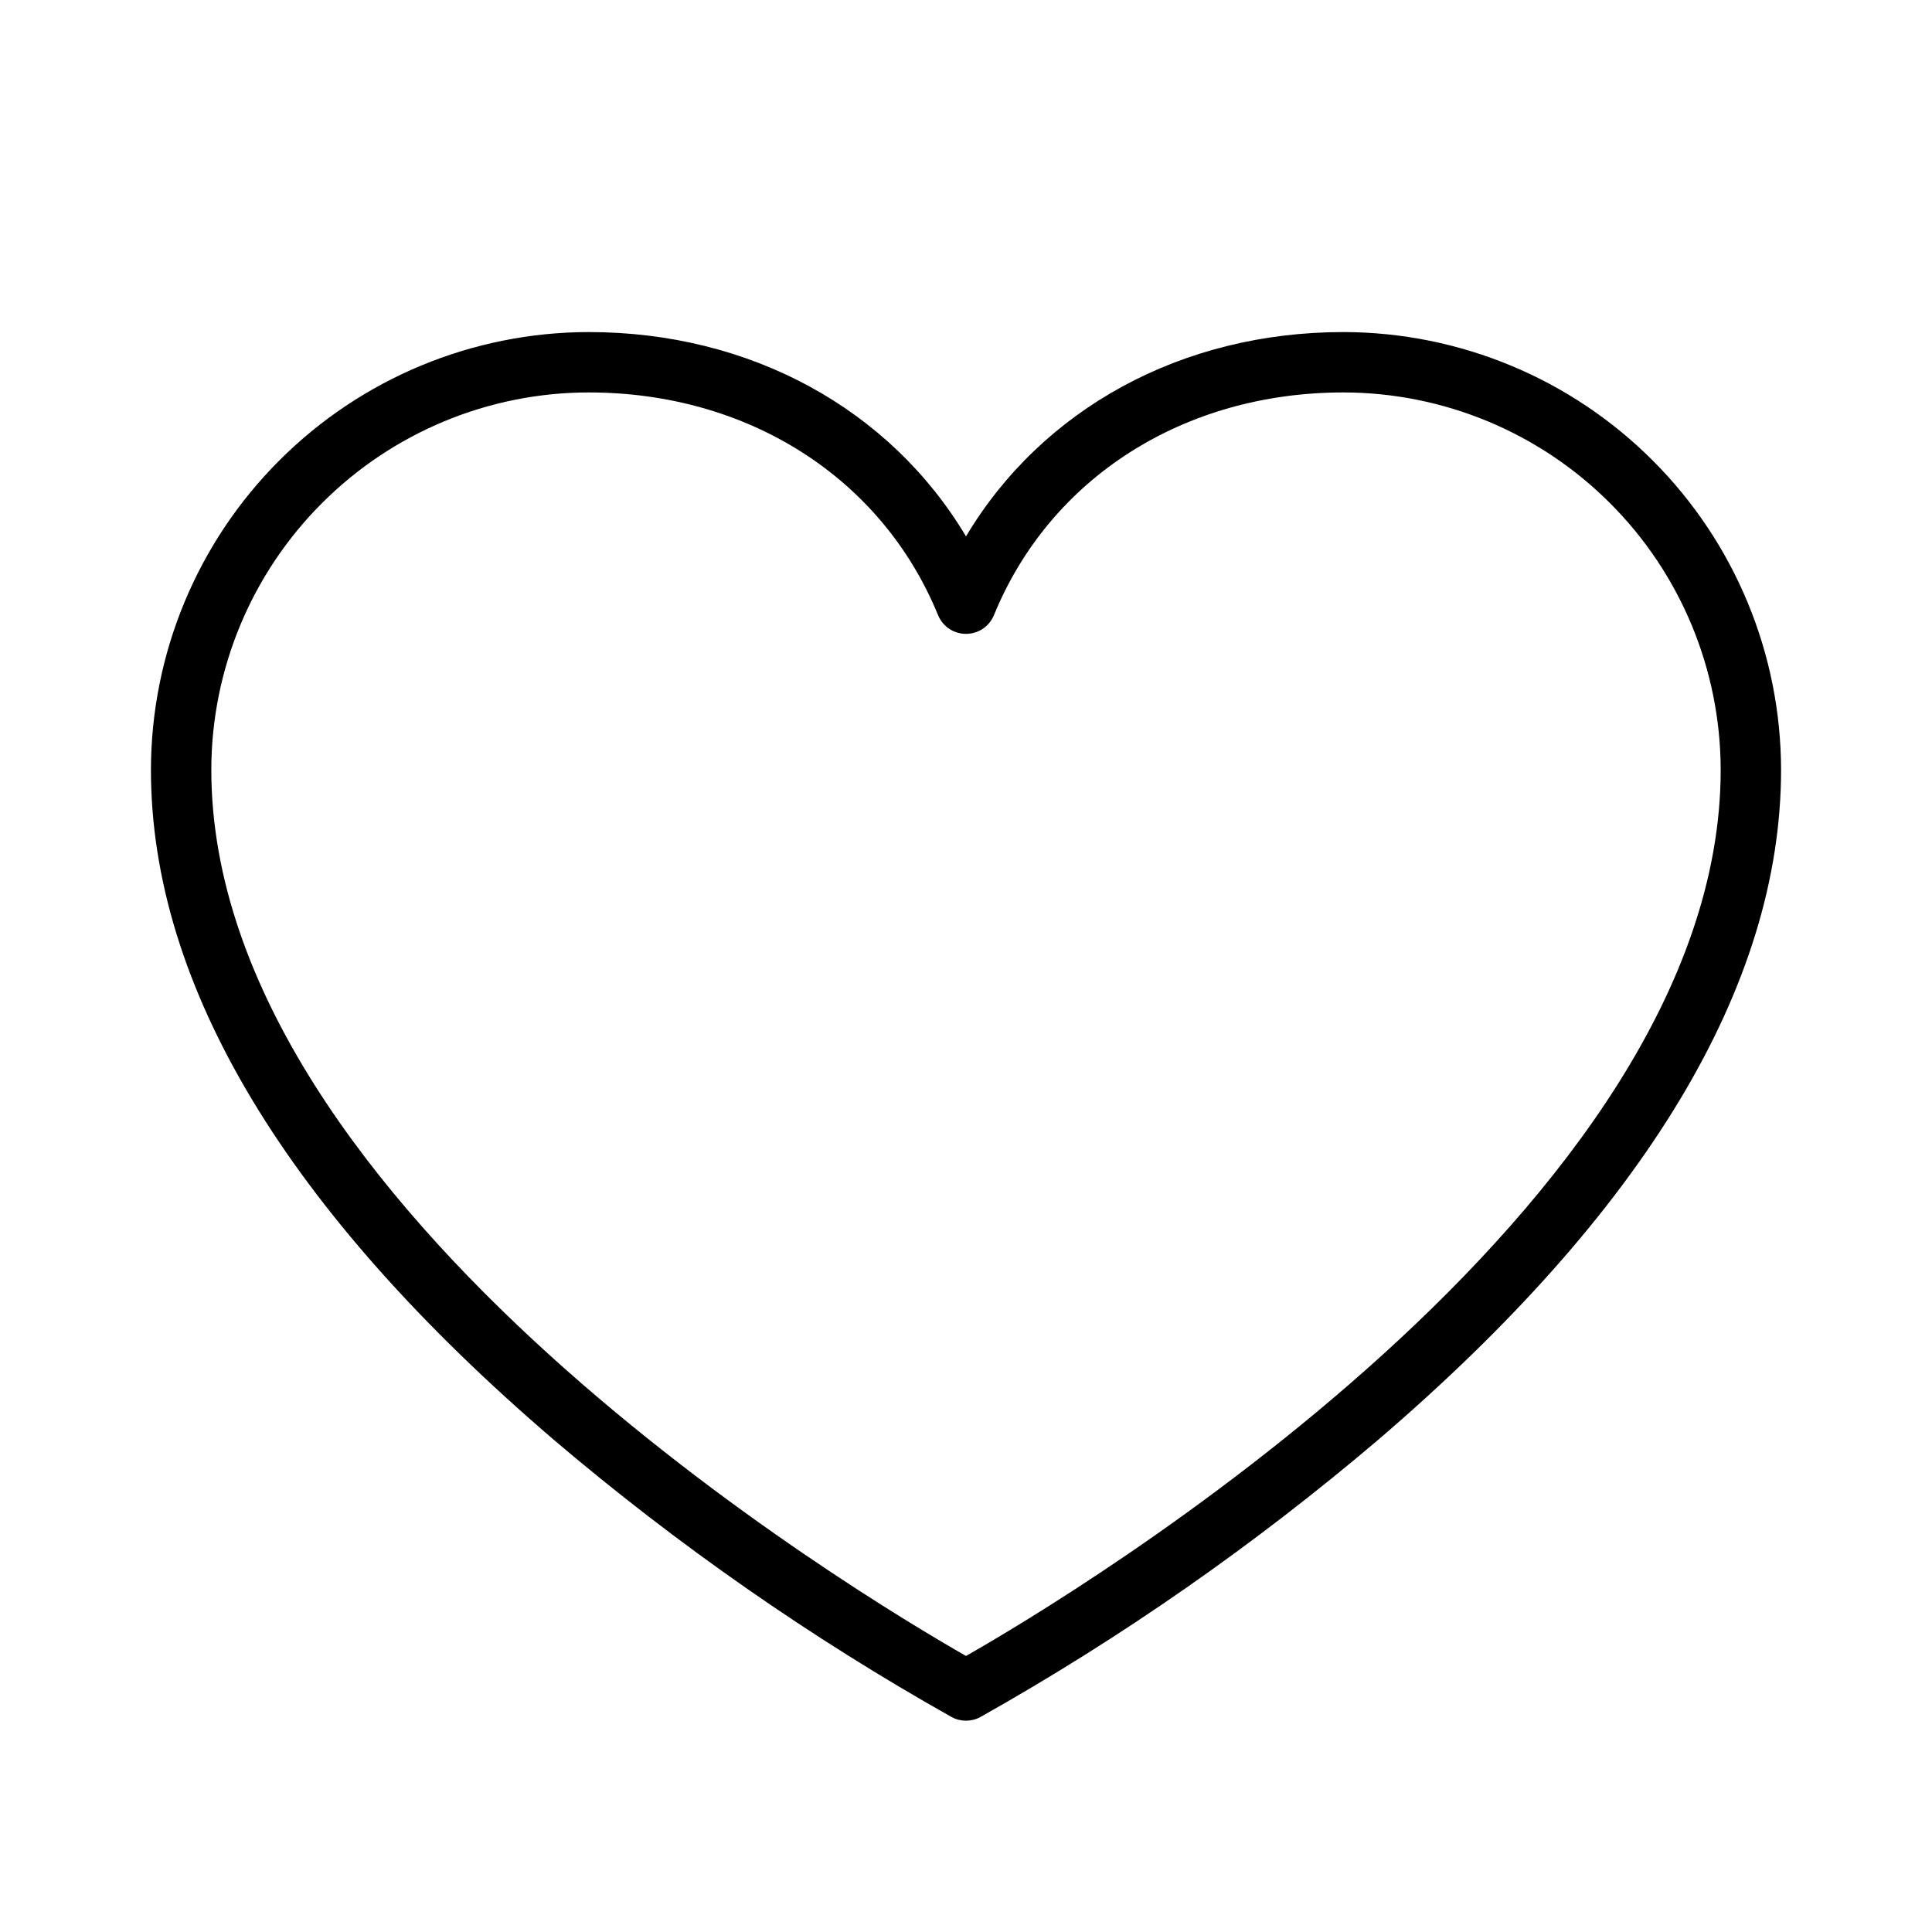
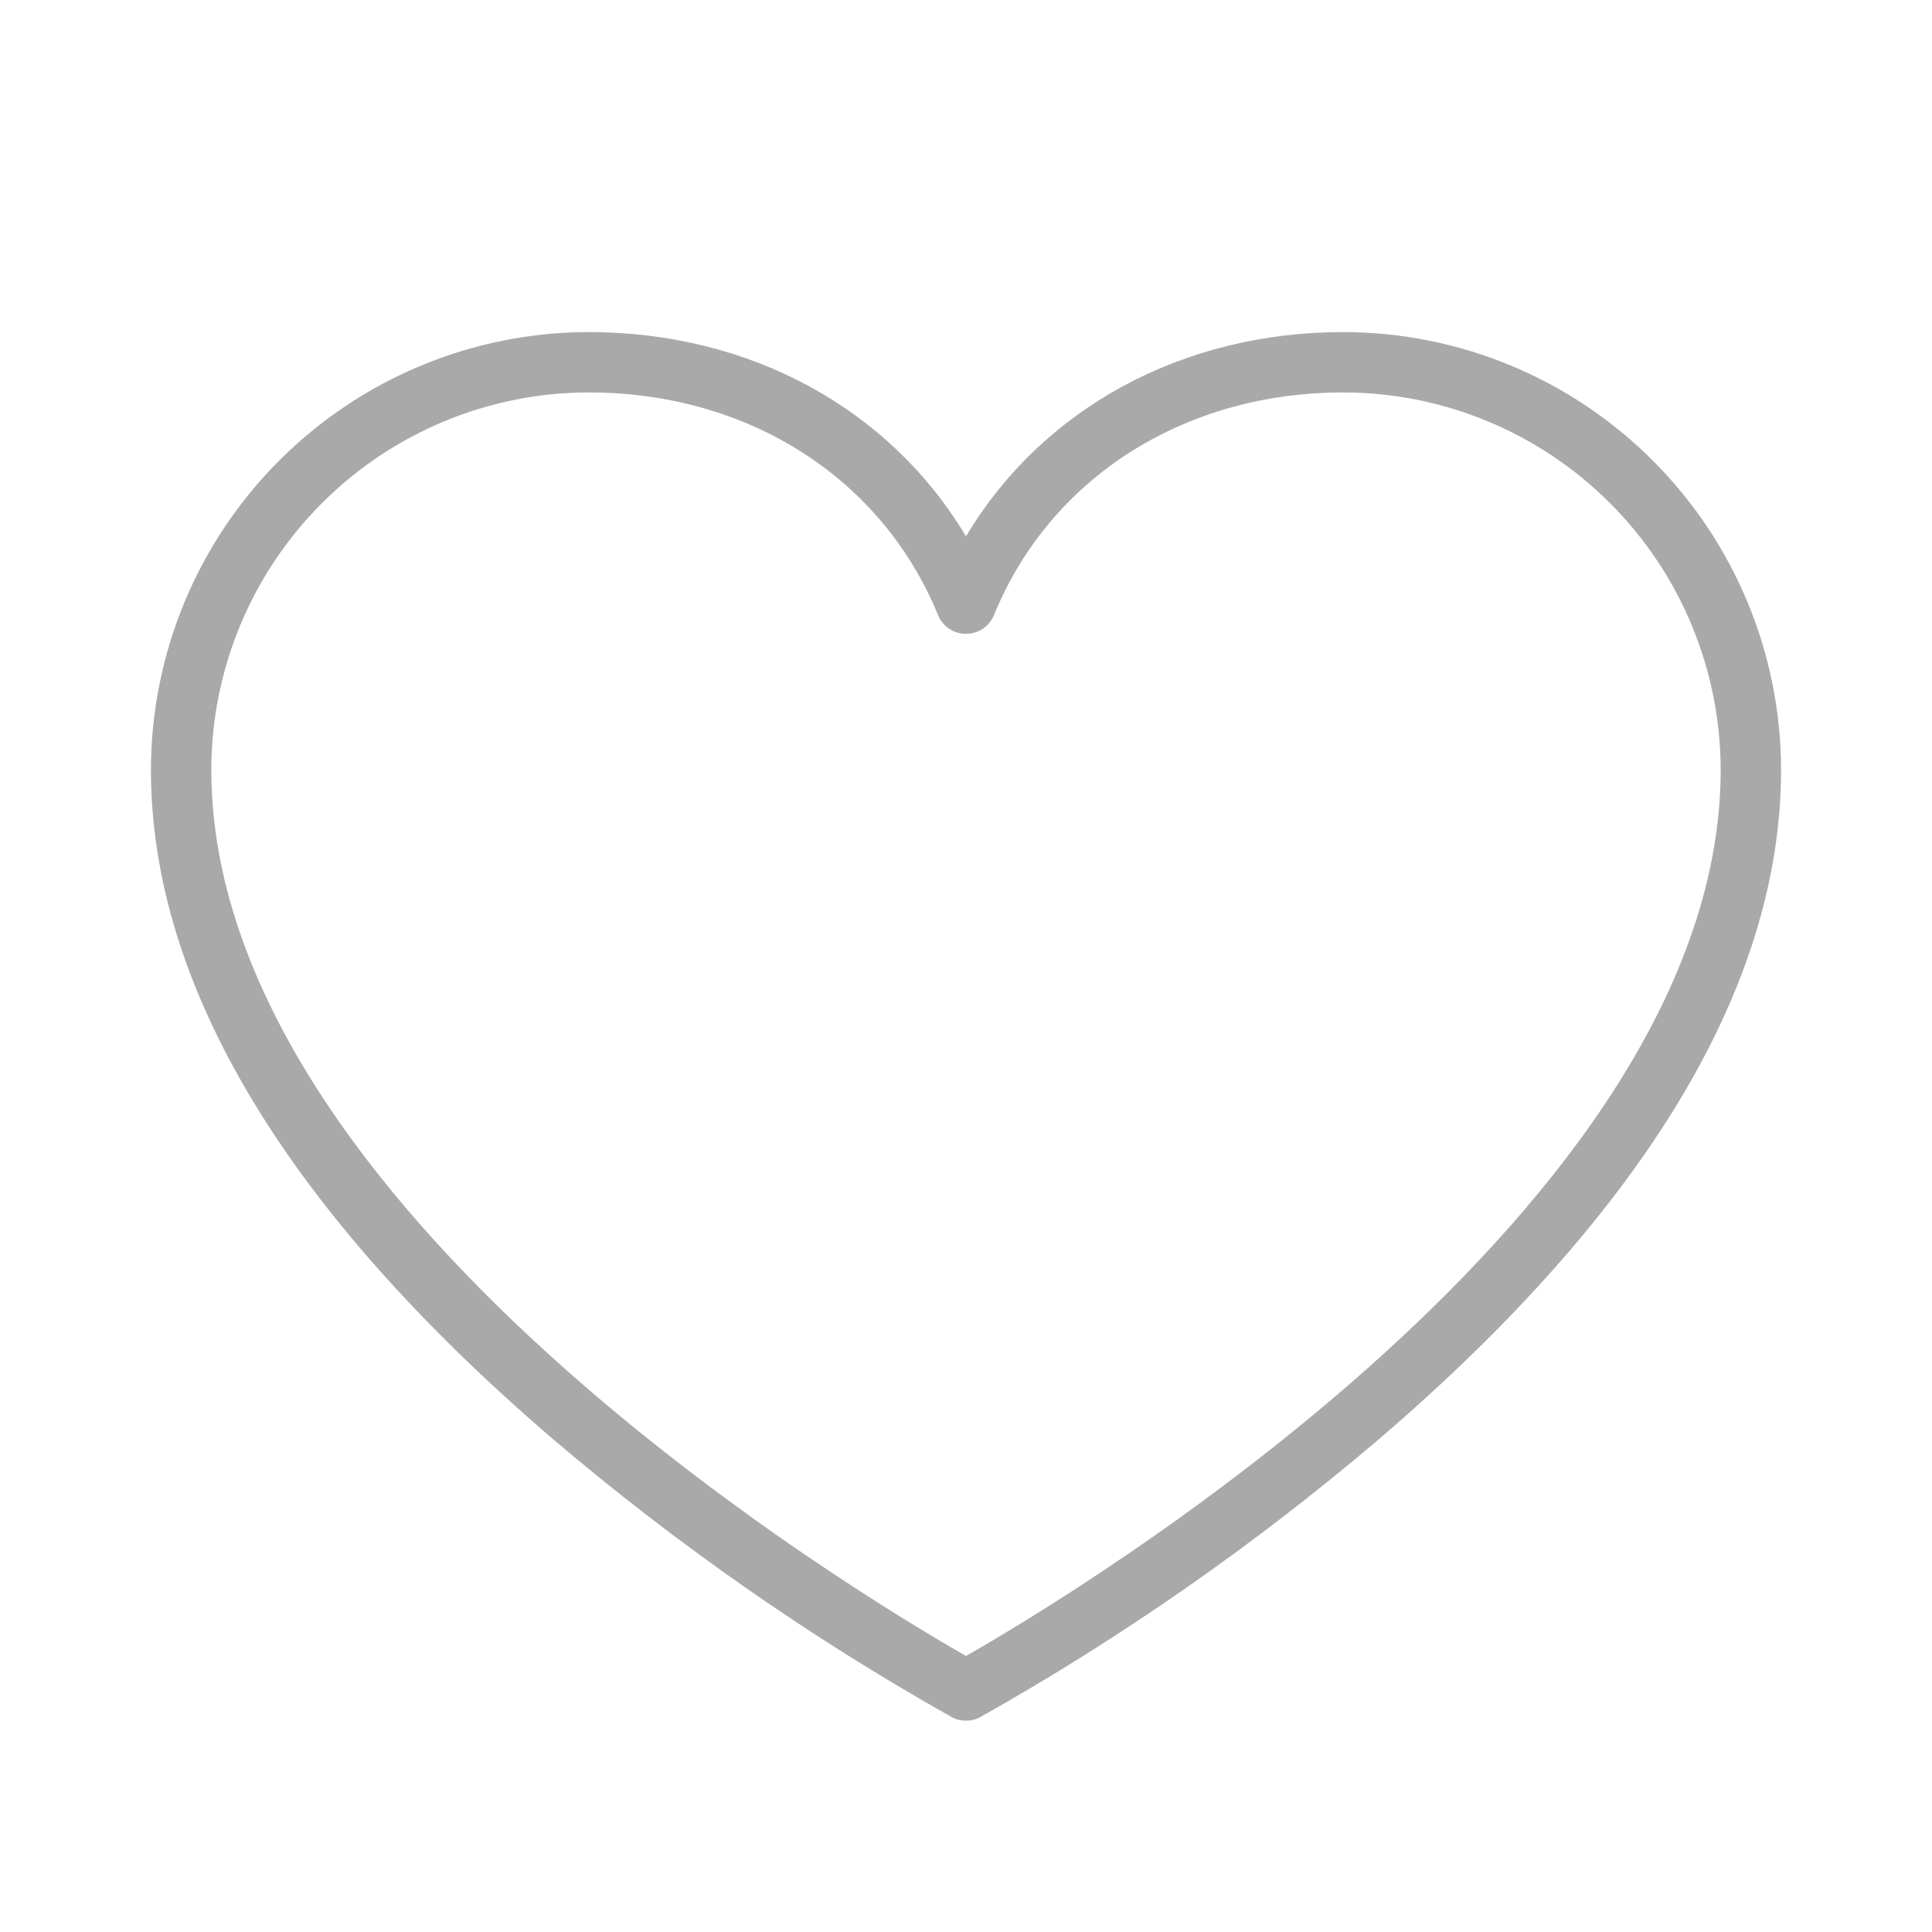
<svg xmlns="http://www.w3.org/2000/svg" width="24" height="24" viewBox="0 0 24 24" fill="none">
-   <path d="M16.688 4.125C14.678 4.125 12.945 5.08 12 6.663C11.055 5.08 9.322 4.125 7.312 4.125C5.871 4.127 4.489 4.7 3.47 5.72C2.45 6.739 1.877 8.121 1.875 9.562C1.875 12.243 3.562 15.044 6.881 17.887C8.414 19.19 10.068 20.344 11.822 21.33C11.877 21.36 11.938 21.375 12 21.375C12.062 21.375 12.123 21.36 12.178 21.33C13.932 20.344 15.586 19.19 17.119 17.887C20.438 15.044 22.125 12.243 22.125 9.562C22.123 8.121 21.55 6.739 20.53 5.72C19.511 4.7 18.129 4.127 16.688 4.125ZM12 20.571C10.688 19.821 2.625 15.007 2.625 9.562C2.626 8.32 3.121 7.128 4 6.25C4.878 5.371 6.07 4.876 7.312 4.875C9.292 4.875 10.955 5.935 11.653 7.642C11.681 7.71 11.729 7.769 11.791 7.811C11.853 7.852 11.926 7.874 12 7.874C12.074 7.874 12.147 7.852 12.209 7.811C12.271 7.769 12.319 7.71 12.347 7.642C13.045 5.935 14.708 4.875 16.688 4.875C17.93 4.876 19.122 5.371 20 6.25C20.879 7.128 21.373 8.32 21.375 9.562C21.375 15 13.312 19.824 12 20.571Z" fill="black" />
+   <path d="M16.688 4.125C14.678 4.125 12.945 5.08 12 6.663C11.055 5.08 9.322 4.125 7.312 4.125C5.871 4.127 4.489 4.7 3.47 5.72C2.45 6.739 1.877 8.121 1.875 9.562C1.875 12.243 3.562 15.044 6.881 17.887C8.414 19.19 10.068 20.344 11.822 21.33C11.877 21.36 11.938 21.375 12 21.375C12.062 21.375 12.123 21.36 12.178 21.33C13.932 20.344 15.586 19.19 17.119 17.887C20.438 15.044 22.125 12.243 22.125 9.562C22.123 8.121 21.55 6.739 20.53 5.72C19.511 4.7 18.129 4.127 16.688 4.125ZM12 20.571C10.688 19.821 2.625 15.007 2.625 9.562C2.626 8.32 3.121 7.128 4 6.25C4.878 5.371 6.07 4.876 7.312 4.875C9.292 4.875 10.955 5.935 11.653 7.642C11.681 7.71 11.729 7.769 11.791 7.811C11.853 7.852 11.926 7.874 12 7.874C12.074 7.874 12.147 7.852 12.209 7.811C12.271 7.769 12.319 7.71 12.347 7.642C13.045 5.935 14.708 4.875 16.688 4.875C17.93 4.876 19.122 5.371 20 6.25C20.879 7.128 21.373 8.32 21.375 9.562C21.375 15 13.312 19.824 12 20.571Z" fill="#A9A9A9" />
</svg>
